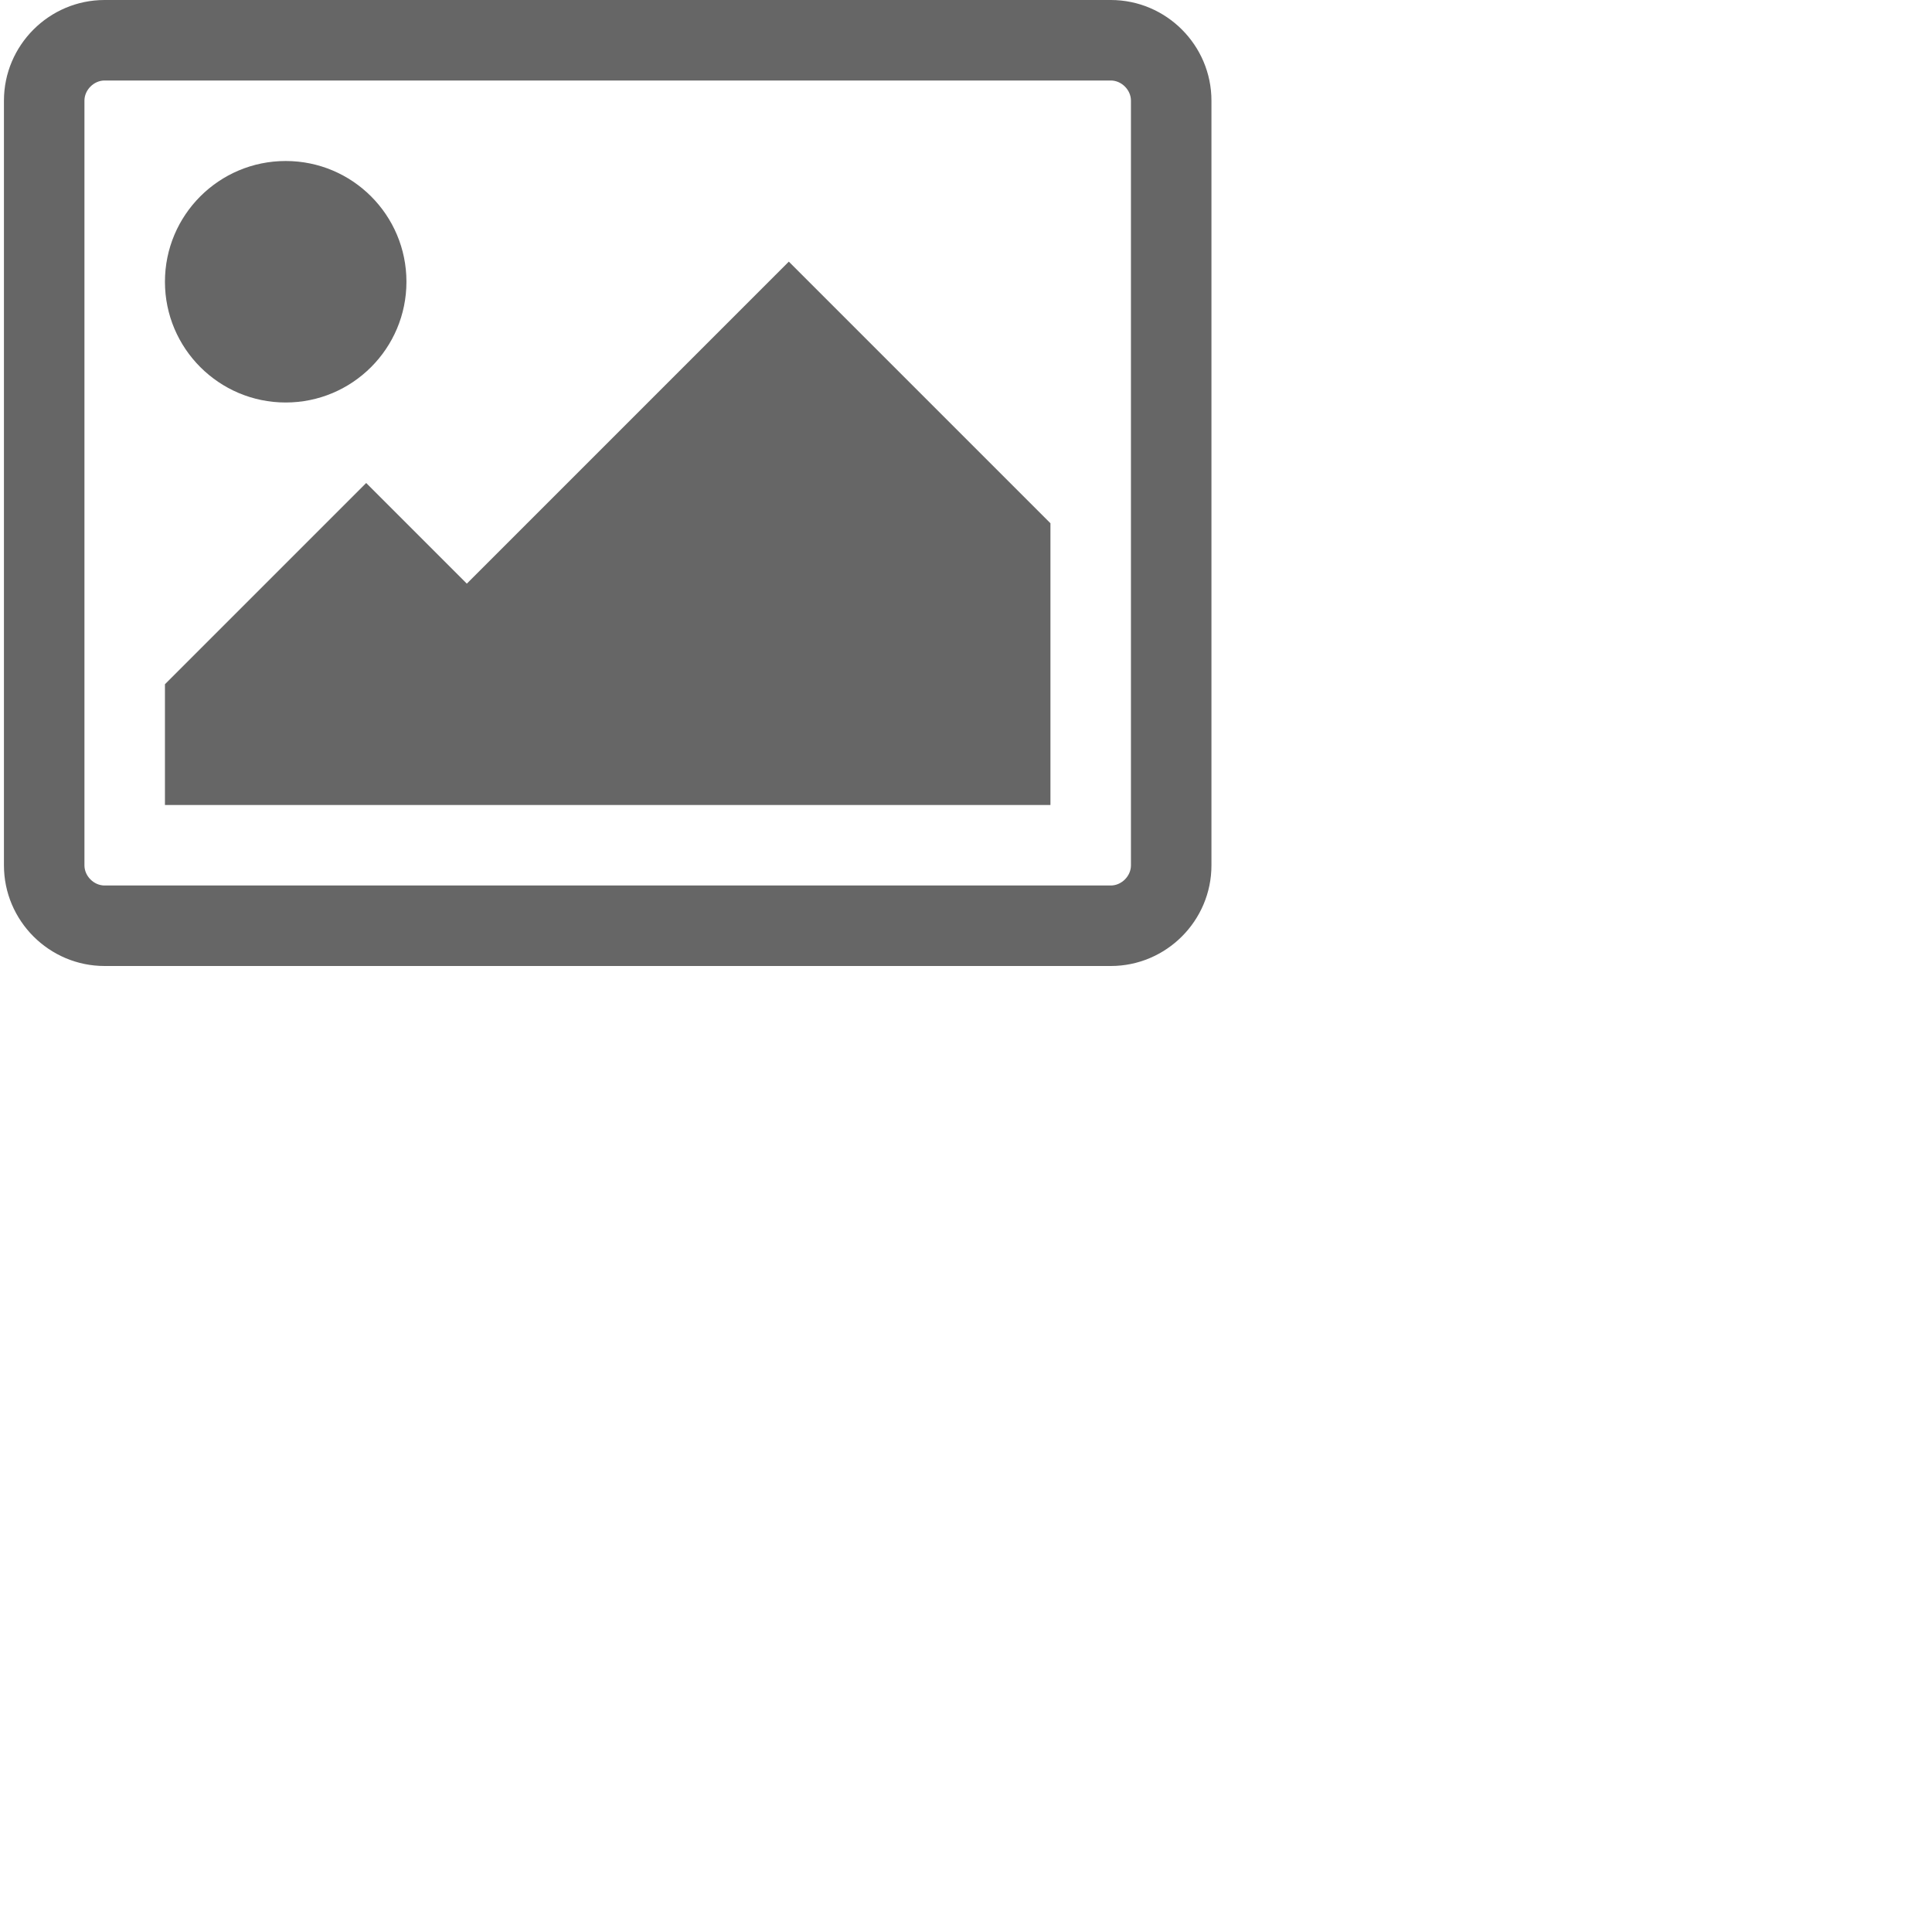
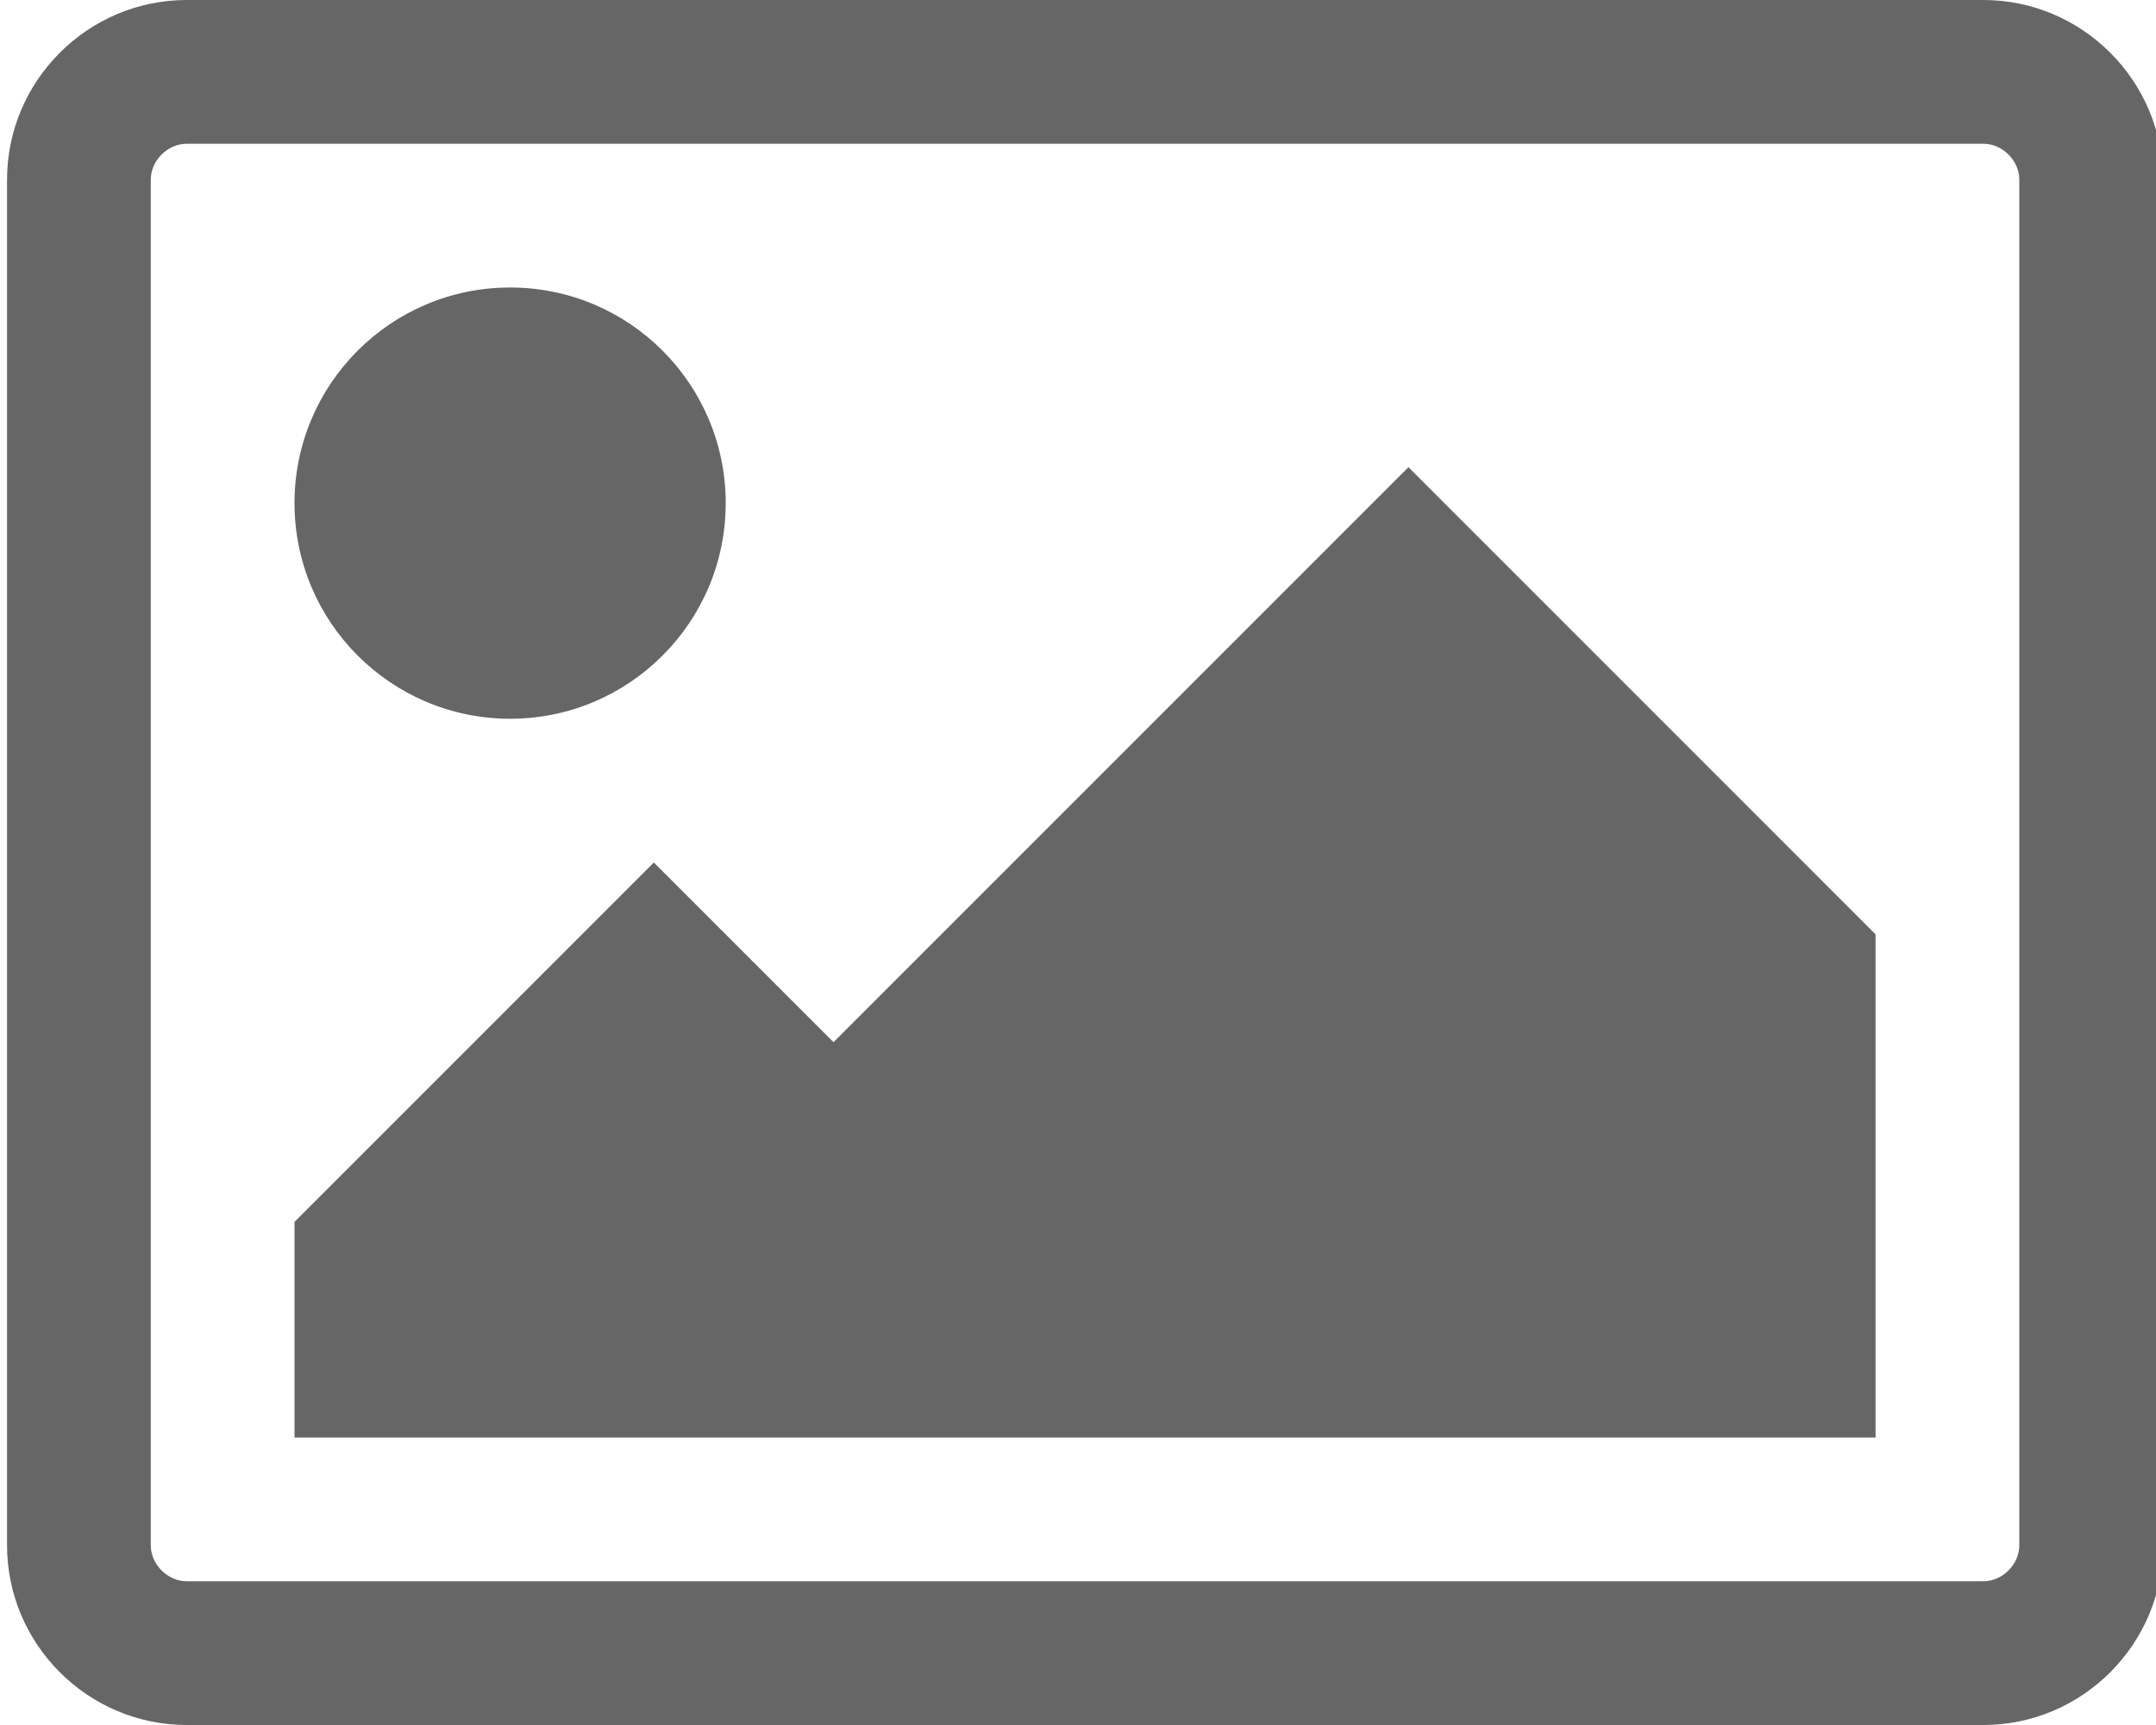
- <svg xmlns="http://www.w3.org/2000/svg" version="1.1" id="Layer_1" x="0px" y="0px" width="24px" height="24px" viewBox="0 0 24 24" enable-background="new 0 0 24 24" xml:space="preserve">
+ <svg xmlns="http://www.w3.org/2000/svg" version="1.1" id="Layer_1" xml:space="preserve">
  <g>
    <path fill="#666666" d="M15.049,10.75c0,0.688-0.562,1.25-1.25,1.25h-12.5c-0.688,0-1.25-0.562-1.25-1.25v-9.5   C0.049,0.562,0.611,0,1.299,0h12.5c0.688,0,1.25,0.562,1.25,1.25V10.75z M1.299,1c-0.133,0-0.25,0.117-0.25,0.25v9.5   c0,0.133,0.117,0.25,0.25,0.25h12.5c0.133,0,0.25-0.117,0.25-0.25v-9.5c0-0.133-0.117-0.25-0.25-0.25H1.299z M3.549,5   c-0.828,0-1.5-0.672-1.5-1.5S2.72,2,3.549,2s1.5,0.672,1.5,1.5S4.377,5,3.549,5z M13.049,10h-11V8.5l2.5-2.5l1.25,1.25l4-4   l3.25,3.25V10z" />
  </g>
</svg>
